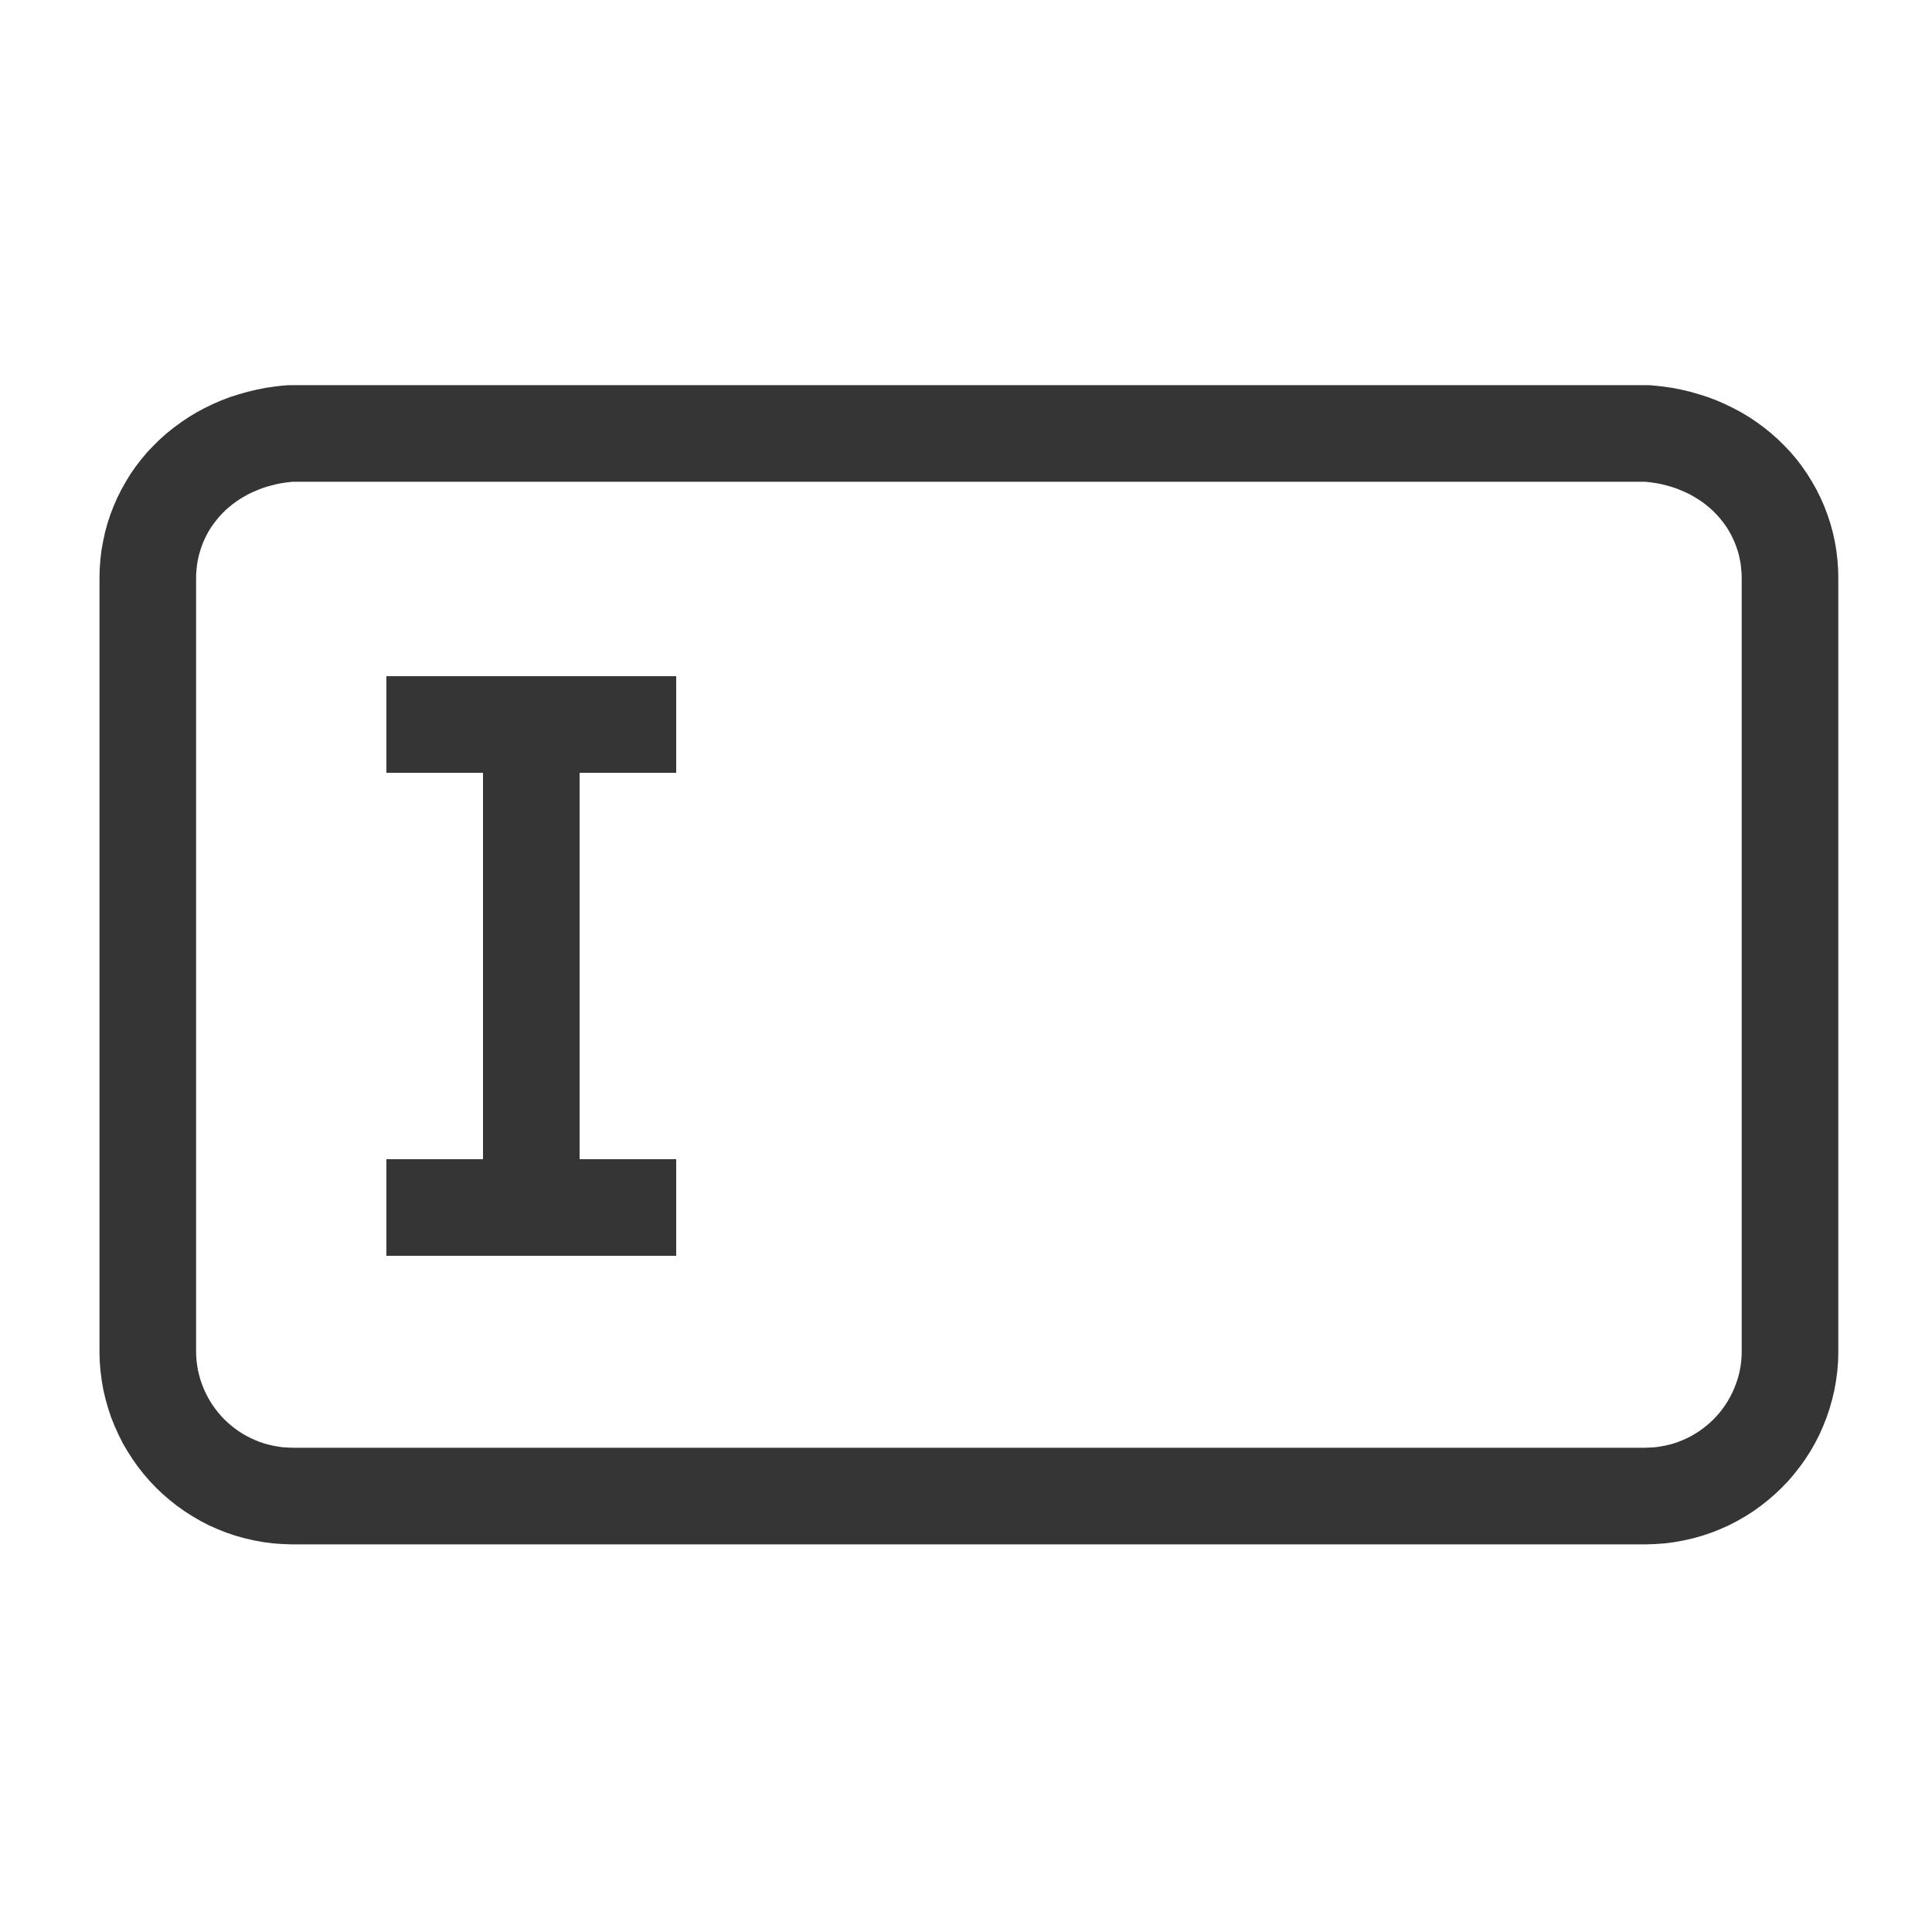
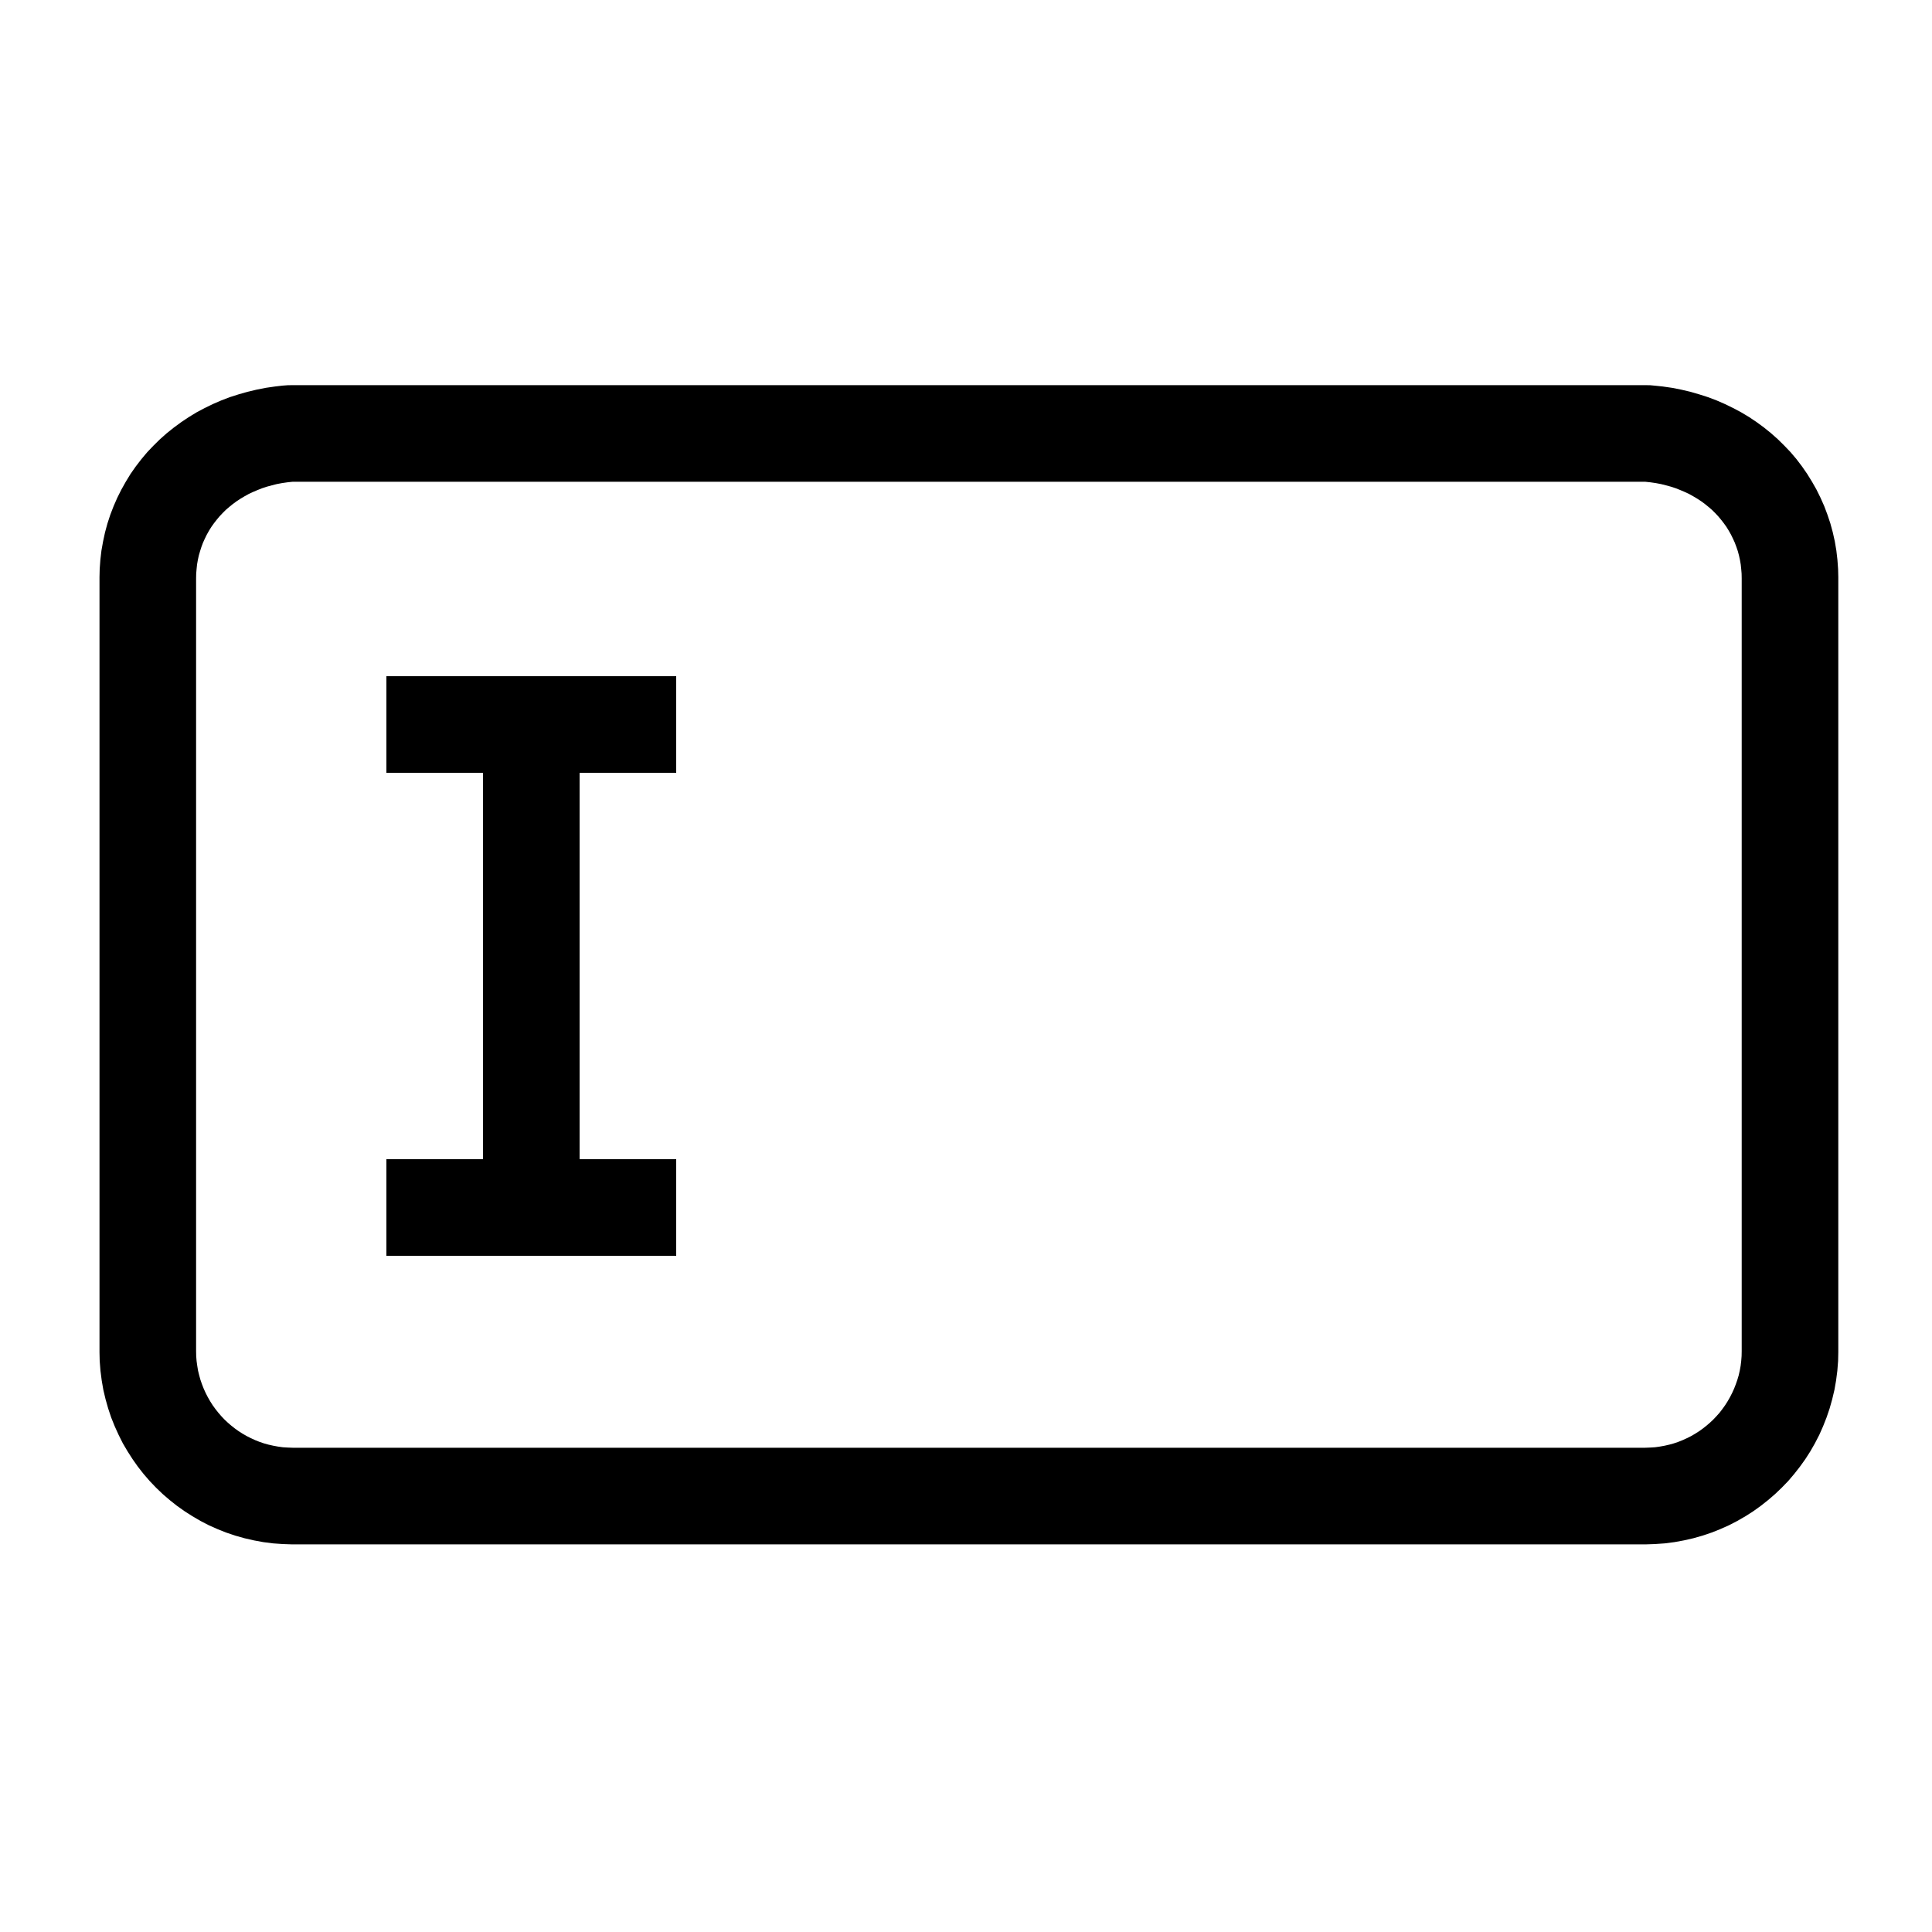
<svg xmlns="http://www.w3.org/2000/svg" width="100%" height="100%" viewBox="0 0 20 20" version="1.1" xml:space="preserve" style="fill-rule:evenodd;clip-rule:evenodd;stroke-linejoin:round;stroke-miterlimit:1.414;">
-   <path d="M17.084,3.988l0.053,0.005l0.076,0.008l0.097,0.014l0.096,0.019l0.093,0.022l0.09,0.026l0.091,0.029l0.09,0.034l0.087,0.038l0.084,0.041l0.083,0.044l0.082,0.049l0.079,0.053l0.075,0.055l0.073,0.059l0.071,0.063l0.067,0.066l0.064,0.067l0.062,0.073l0.057,0.075l0.054,0.078l0.05,0.081l0.046,0.081l0.042,0.085l0.039,0.088l0.033,0.088l0.03,0.09l0.025,0.092l0.021,0.094l0.016,0.095l0.011,0.095l0.007,0.096l0.002,0.083l0,8.025l-0.002,0.09l-0.008,0.102l-0.013,0.1l-0.017,0.097l-0.023,0.097l-0.027,0.096l-0.032,0.094l-0.036,0.091l-0.039,0.088l-0.045,0.087l-0.048,0.084l-0.052,0.081l-0.056,0.078l-0.058,0.074l-0.063,0.074l-0.067,0.069l-0.069,0.066l-0.072,0.062l-0.076,0.06l-0.078,0.056l-0.08,0.051l-0.085,0.049l-0.087,0.045l-0.088,0.039l-0.09,0.036l-0.095,0.032l-0.095,0.027l-0.097,0.022l-0.098,0.018l-0.101,0.013l-0.101,0.007l-0.088,0.003l-14.028,0l-0.088,-0.003l-0.101,-0.007l-0.101,-0.013l-0.098,-0.018l-0.096,-0.022l-0.096,-0.027l-0.095,-0.032l-0.09,-0.036l-0.088,-0.039l-0.087,-0.045l-0.084,-0.049l-0.08,-0.051l-0.079,-0.056l-0.076,-0.06l-0.072,-0.062l-0.069,-0.066l-0.066,-0.069l-0.064,-0.074l-0.058,-0.074l-0.055,-0.078l-0.052,-0.081l-0.05,-0.085l-0.043,-0.086l-0.04,-0.088l-0.037,-0.092l-0.031,-0.093l-0.027,-0.095l-0.023,-0.097l-0.017,-0.098l-0.013,-0.101l-0.008,-0.102l-0.002,-0.089l0,-8.024l0.002,-0.085l0.007,-0.096l0.011,-0.094l0.017,-0.095l0.02,-0.093l0.025,-0.092l0.03,-0.092l0.034,-0.088l0.038,-0.087l0.042,-0.084l0.046,-0.082l0.05,-0.082l0.054,-0.077l0.057,-0.074l0.062,-0.074l0.065,-0.068l0.065,-0.064l0.072,-0.064l0.074,-0.059l0.075,-0.055l0.078,-0.052l0.082,-0.05l0.083,-0.044l0.084,-0.041l0.088,-0.038l0.089,-0.034l0.091,-0.029l0.091,-0.026l0.093,-0.022l0.095,-0.019l0.097,-0.014l0.077,-0.009l0.053,-0.004l0.053,-0.001l14,0l0.054,0.001Zm-14.054,0.999l-0.056,0.006l-0.055,0.008l-0.053,0.01l-0.052,0.013l-0.051,0.014l-0.049,0.016l-0.048,0.019l-0.047,0.02l-0.045,0.021l-0.043,0.024l-0.042,0.025l-0.041,0.027l-0.038,0.028l-0.037,0.03l-0.036,0.031l-0.033,0.033l-0.032,0.034l-0.03,0.036l-0.028,0.036l-0.027,0.038l-0.024,0.039l-0.023,0.041l-0.02,0.041l-0.019,0.042l-0.016,0.043l-0.014,0.044l-0.013,0.045l-0.01,0.046l-0.008,0.046l-0.005,0.048l-0.004,0.047l-0.001,0.049l0,8l0.001,0.051l0.004,0.051l0.007,0.05l0.008,0.049l0.012,0.049l0.013,0.047l0.016,0.046l0.018,0.046l0.02,0.044l0.022,0.043l0.024,0.042l0.026,0.041l0.028,0.039l0.03,0.038l0.031,0.036l0.033,0.035l0.035,0.033l0.036,0.031l0.038,0.03l0.039,0.028l0.041,0.026l0.042,0.024l0.043,0.022l0.044,0.02l0.045,0.018l0.047,0.016l0.047,0.013l0.049,0.011l0.049,0.009l0.05,0.007l0.051,0.003l0.051,0.002l14,0l0.052,-0.002l0.05,-0.003l0.05,-0.007l0.05,-0.009l0.048,-0.011l0.047,-0.013l0.047,-0.016l0.045,-0.018l0.044,-0.02l0.044,-0.022l0.041,-0.024l0.041,-0.026l0.039,-0.028l0.038,-0.03l0.036,-0.031l0.035,-0.033l0.033,-0.035l0.032,-0.036l0.029,-0.038l0.028,-0.039l0.026,-0.041l0.024,-0.042l0.022,-0.043l0.02,-0.044l0.018,-0.046l0.016,-0.046l0.014,-0.047l0.011,-0.049l0.009,-0.049l0.006,-0.05l0.004,-0.051l0.001,-0.051l0,-8l-0.001,-0.049l-0.004,-0.047l-0.005,-0.048l-0.008,-0.046l-0.01,-0.046l-0.012,-0.045l-0.015,-0.044l-0.016,-0.043l-0.019,-0.042l-0.02,-0.041l-0.023,-0.041l-0.024,-0.039l-0.027,-0.038l-0.028,-0.036l-0.03,-0.036l-0.032,-0.034l-0.033,-0.033l-0.036,-0.031l-0.037,-0.03l-0.038,-0.028l-0.041,-0.027l-0.042,-0.025l-0.043,-0.024l-0.045,-0.021l-0.047,-0.02l-0.048,-0.019l-0.049,-0.016l-0.051,-0.014l-0.052,-0.013l-0.053,-0.01l-0.055,-0.008l-0.056,-0.006l-14,0Zm3.97,3.013l-1,0l0,4l1,0l0,1l-3,0l0,-1l1,0l0,-4l-1,0l0,-1l3,0l0,1Z" style="fill:#353535;" />
+   <path d="M17.084,3.988l0.053,0.005l0.076,0.008l0.097,0.014l0.096,0.019l0.093,0.022l0.09,0.026l0.091,0.029l0.09,0.034l0.087,0.038l0.084,0.041l0.083,0.044l0.082,0.049l0.079,0.053l0.075,0.055l0.073,0.059l0.071,0.063l0.067,0.066l0.064,0.067l0.062,0.073l0.057,0.075l0.054,0.078l0.05,0.081l0.046,0.081l0.042,0.085l0.039,0.088l0.033,0.088l0.03,0.09l0.025,0.092l0.021,0.094l0.016,0.095l0.011,0.095l0.007,0.096l0.002,0.083l0,8.025l-0.002,0.09l-0.008,0.102l-0.013,0.1l-0.017,0.097l-0.023,0.097l-0.027,0.096l-0.032,0.094l-0.036,0.091l-0.039,0.088l-0.045,0.087l-0.048,0.084l-0.052,0.081l-0.056,0.078l-0.058,0.074l-0.063,0.074l-0.067,0.069l-0.069,0.066l-0.072,0.062l-0.076,0.06l-0.078,0.056l-0.08,0.051l-0.085,0.049l-0.087,0.045l-0.088,0.039l-0.09,0.036l-0.095,0.032l-0.095,0.027l-0.097,0.022l-0.098,0.018l-0.101,0.013l-0.101,0.007l-0.088,0.003l-14.028,0l-0.088,-0.003l-0.101,-0.007l-0.101,-0.013l-0.098,-0.018l-0.096,-0.022l-0.096,-0.027l-0.095,-0.032l-0.09,-0.036l-0.088,-0.039l-0.087,-0.045l-0.084,-0.049l-0.08,-0.051l-0.079,-0.056l-0.076,-0.06l-0.072,-0.062l-0.069,-0.066l-0.066,-0.069l-0.064,-0.074l-0.058,-0.074l-0.055,-0.078l-0.052,-0.081l-0.05,-0.085l-0.043,-0.086l-0.04,-0.088l-0.037,-0.092l-0.031,-0.093l-0.027,-0.095l-0.023,-0.097l-0.017,-0.098l-0.013,-0.101l-0.008,-0.102l-0.002,-0.089l0,-8.024l0.002,-0.085l0.007,-0.096l0.011,-0.094l0.017,-0.095l0.02,-0.093l0.025,-0.092l0.03,-0.092l0.034,-0.088l0.038,-0.087l0.042,-0.084l0.046,-0.082l0.05,-0.082l0.054,-0.077l0.057,-0.074l0.062,-0.074l0.065,-0.068l0.065,-0.064l0.072,-0.064l0.074,-0.059l0.075,-0.055l0.078,-0.052l0.082,-0.05l0.083,-0.044l0.084,-0.041l0.088,-0.038l0.089,-0.034l0.091,-0.029l0.091,-0.026l0.093,-0.022l0.095,-0.019l0.097,-0.014l0.077,-0.009l0.053,-0.004l0.053,-0.001l14,0l0.054,0.001Zm-14.054,0.999l-0.056,0.006l-0.055,0.008l-0.053,0.01l-0.052,0.013l-0.051,0.014l-0.049,0.016l-0.048,0.019l-0.047,0.02l-0.045,0.021l-0.043,0.024l-0.042,0.025l-0.041,0.027l-0.038,0.028l-0.037,0.03l-0.036,0.031l-0.033,0.033l-0.032,0.034l-0.03,0.036l-0.028,0.036l-0.027,0.038l-0.024,0.039l-0.023,0.041l-0.02,0.041l-0.019,0.042l-0.016,0.043l-0.014,0.044l-0.013,0.045l-0.01,0.046l-0.008,0.046l-0.005,0.048l-0.004,0.047l-0.001,0.049l0,8l0.001,0.051l0.004,0.051l0.007,0.05l0.008,0.049l0.012,0.049l0.013,0.047l0.016,0.046l0.018,0.046l0.02,0.044l0.022,0.043l0.024,0.042l0.026,0.041l0.028,0.039l0.03,0.038l0.031,0.036l0.033,0.035l0.035,0.033l0.036,0.031l0.038,0.03l0.039,0.028l0.041,0.026l0.042,0.024l0.043,0.022l0.044,0.02l0.045,0.018l0.047,0.016l0.047,0.013l0.049,0.011l0.049,0.009l0.05,0.007l0.051,0.003l0.051,0.002l14,0l0.052,-0.002l0.05,-0.003l0.05,-0.007l0.05,-0.009l0.048,-0.011l0.047,-0.013l0.047,-0.016l0.045,-0.018l0.044,-0.02l0.044,-0.022l0.041,-0.024l0.041,-0.026l0.039,-0.028l0.038,-0.03l0.036,-0.031l0.035,-0.033l0.033,-0.035l0.032,-0.036l0.029,-0.038l0.028,-0.039l0.026,-0.041l0.024,-0.042l0.022,-0.043l0.02,-0.044l0.018,-0.046l0.016,-0.046l0.014,-0.047l0.011,-0.049l0.009,-0.049l0.006,-0.05l0.004,-0.051l0.001,-0.051l0,-8l-0.001,-0.049l-0.004,-0.047l-0.005,-0.048l-0.008,-0.046l-0.01,-0.046l-0.012,-0.045l-0.015,-0.044l-0.016,-0.043l-0.019,-0.042l-0.02,-0.041l-0.023,-0.041l-0.024,-0.039l-0.027,-0.038l-0.028,-0.036l-0.03,-0.036l-0.032,-0.034l-0.033,-0.033l-0.036,-0.031l-0.037,-0.03l-0.038,-0.028l-0.041,-0.027l-0.042,-0.025l-0.043,-0.024l-0.045,-0.021l-0.047,-0.02l-0.048,-0.019l-0.049,-0.016l-0.051,-0.014l-0.052,-0.013l-0.053,-0.01l-0.055,-0.008l-0.056,-0.006l-14,0Zm3.97,3.013l-1,0l0,4l1,0l0,1l-3,0l0,-1l1,0l0,-4l-1,0l0,-1l3,0l0,1Z" />
</svg>
